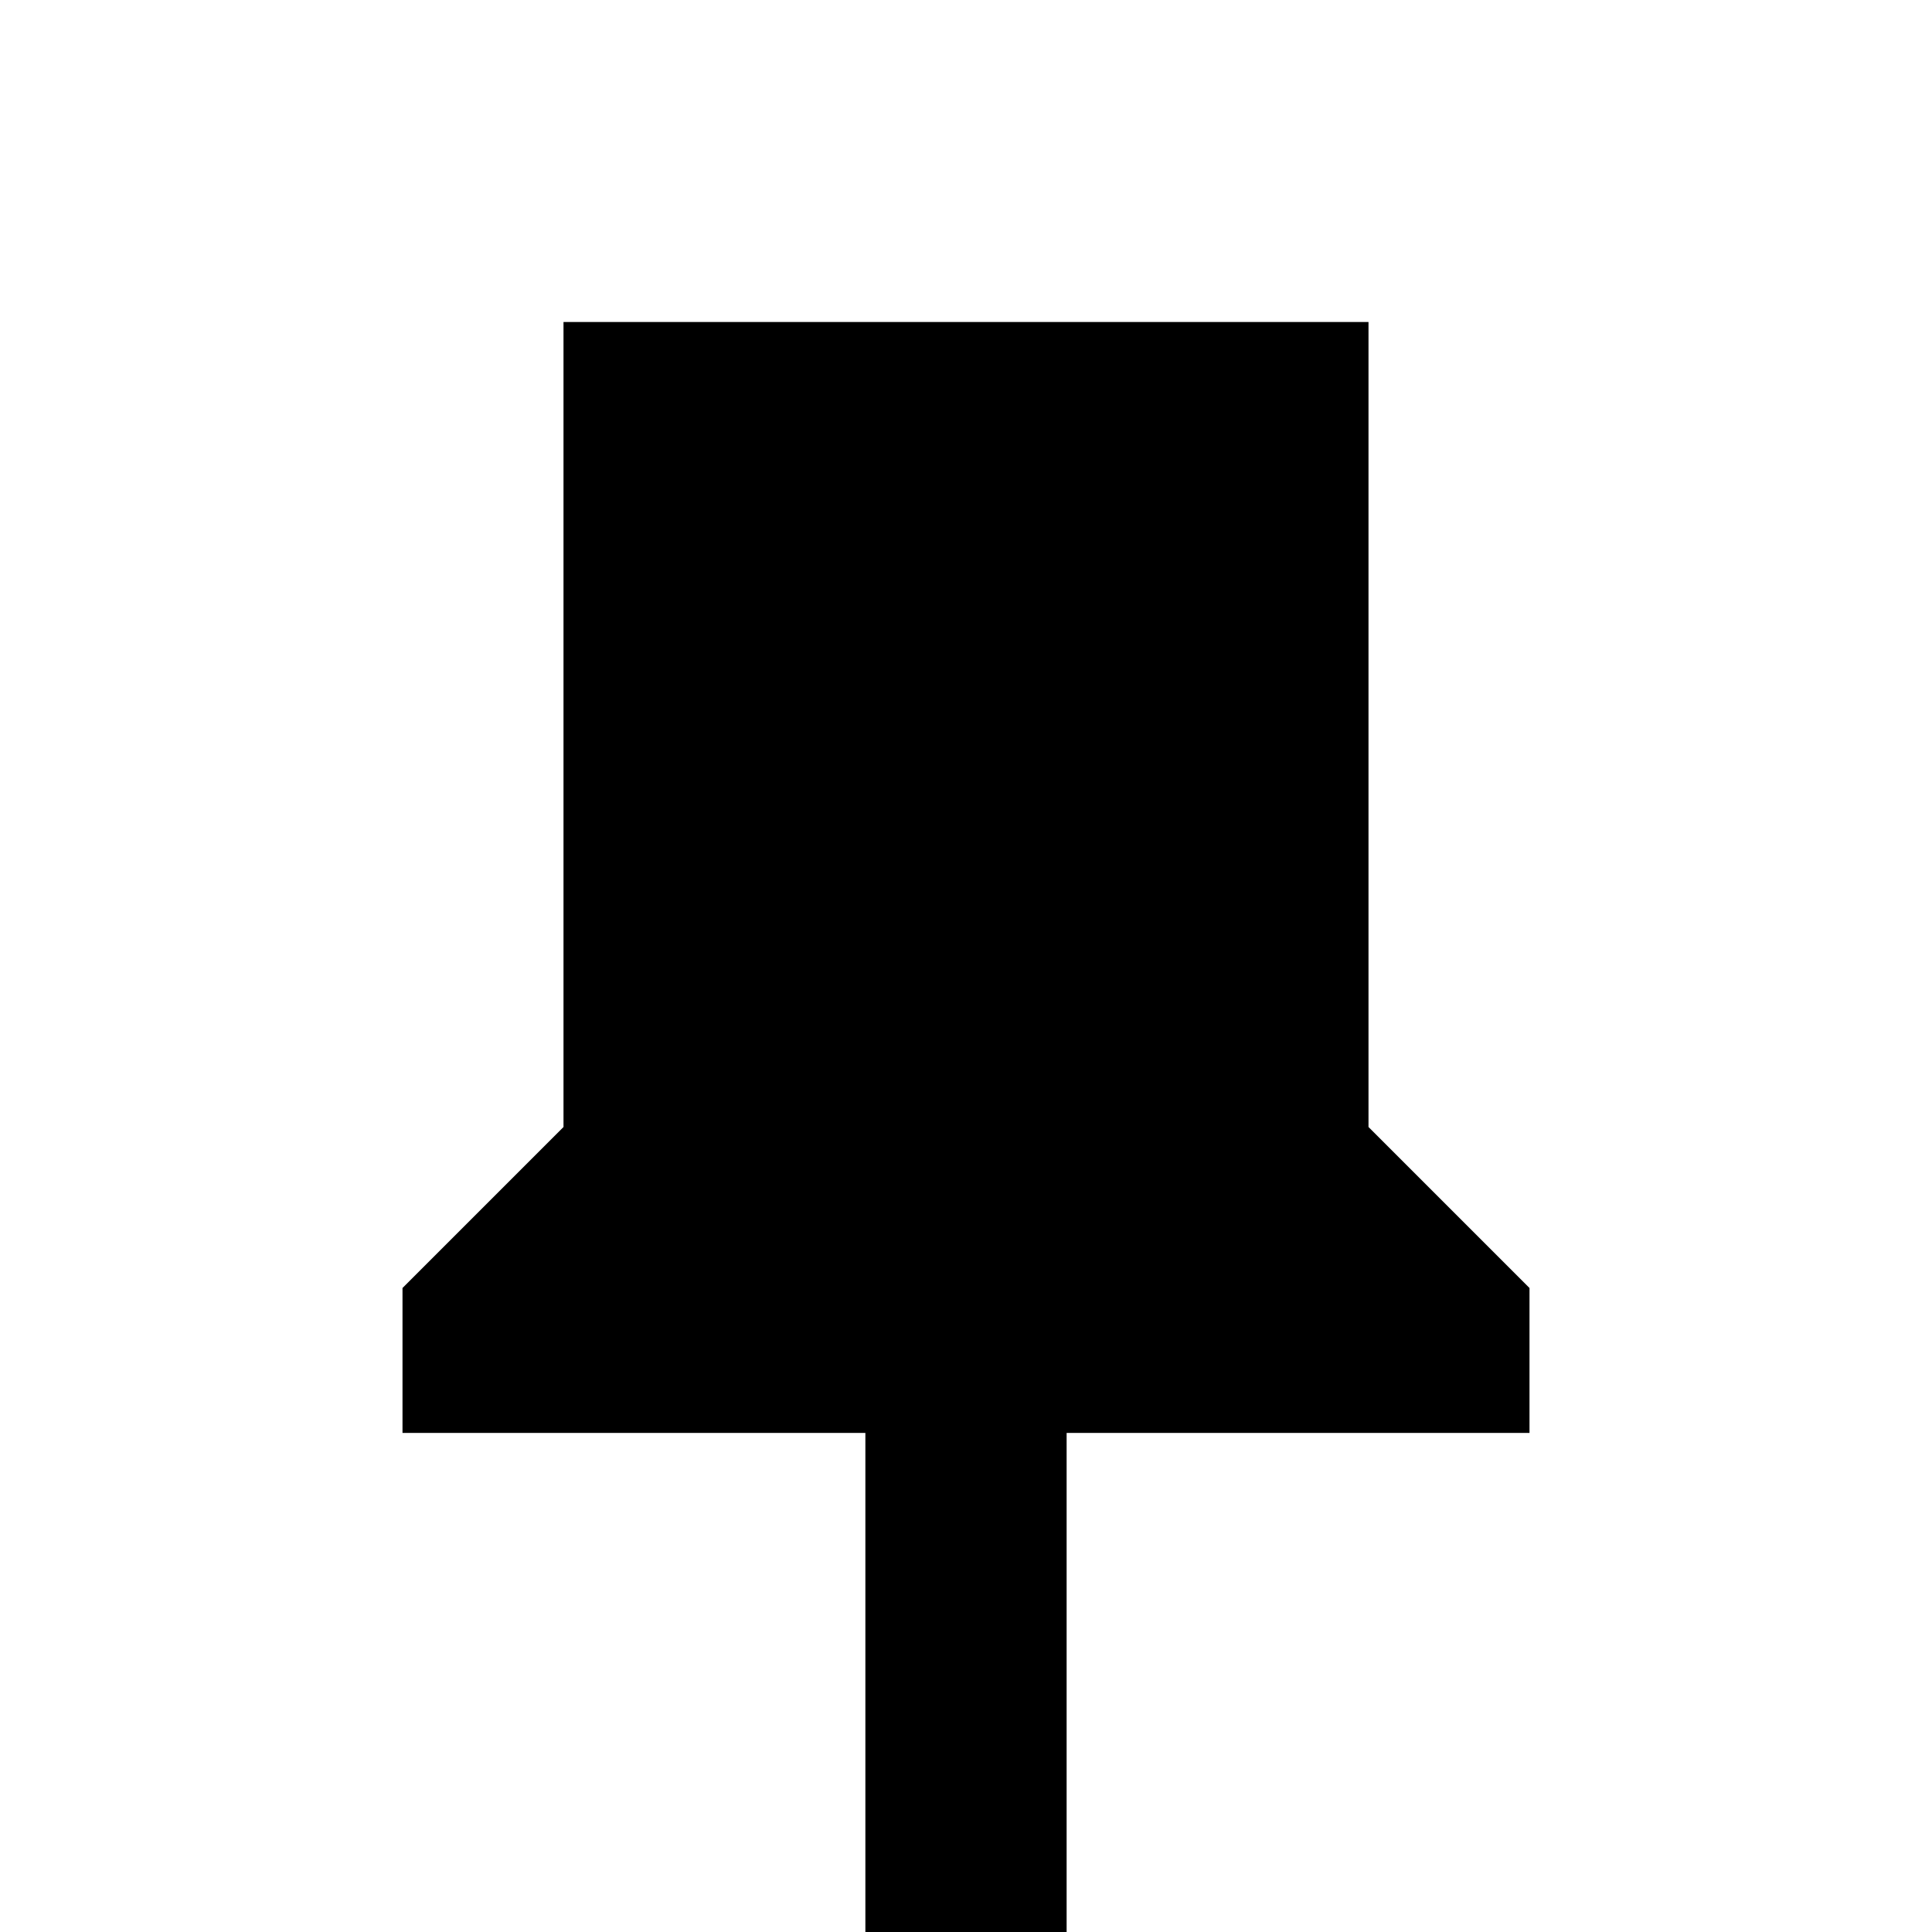
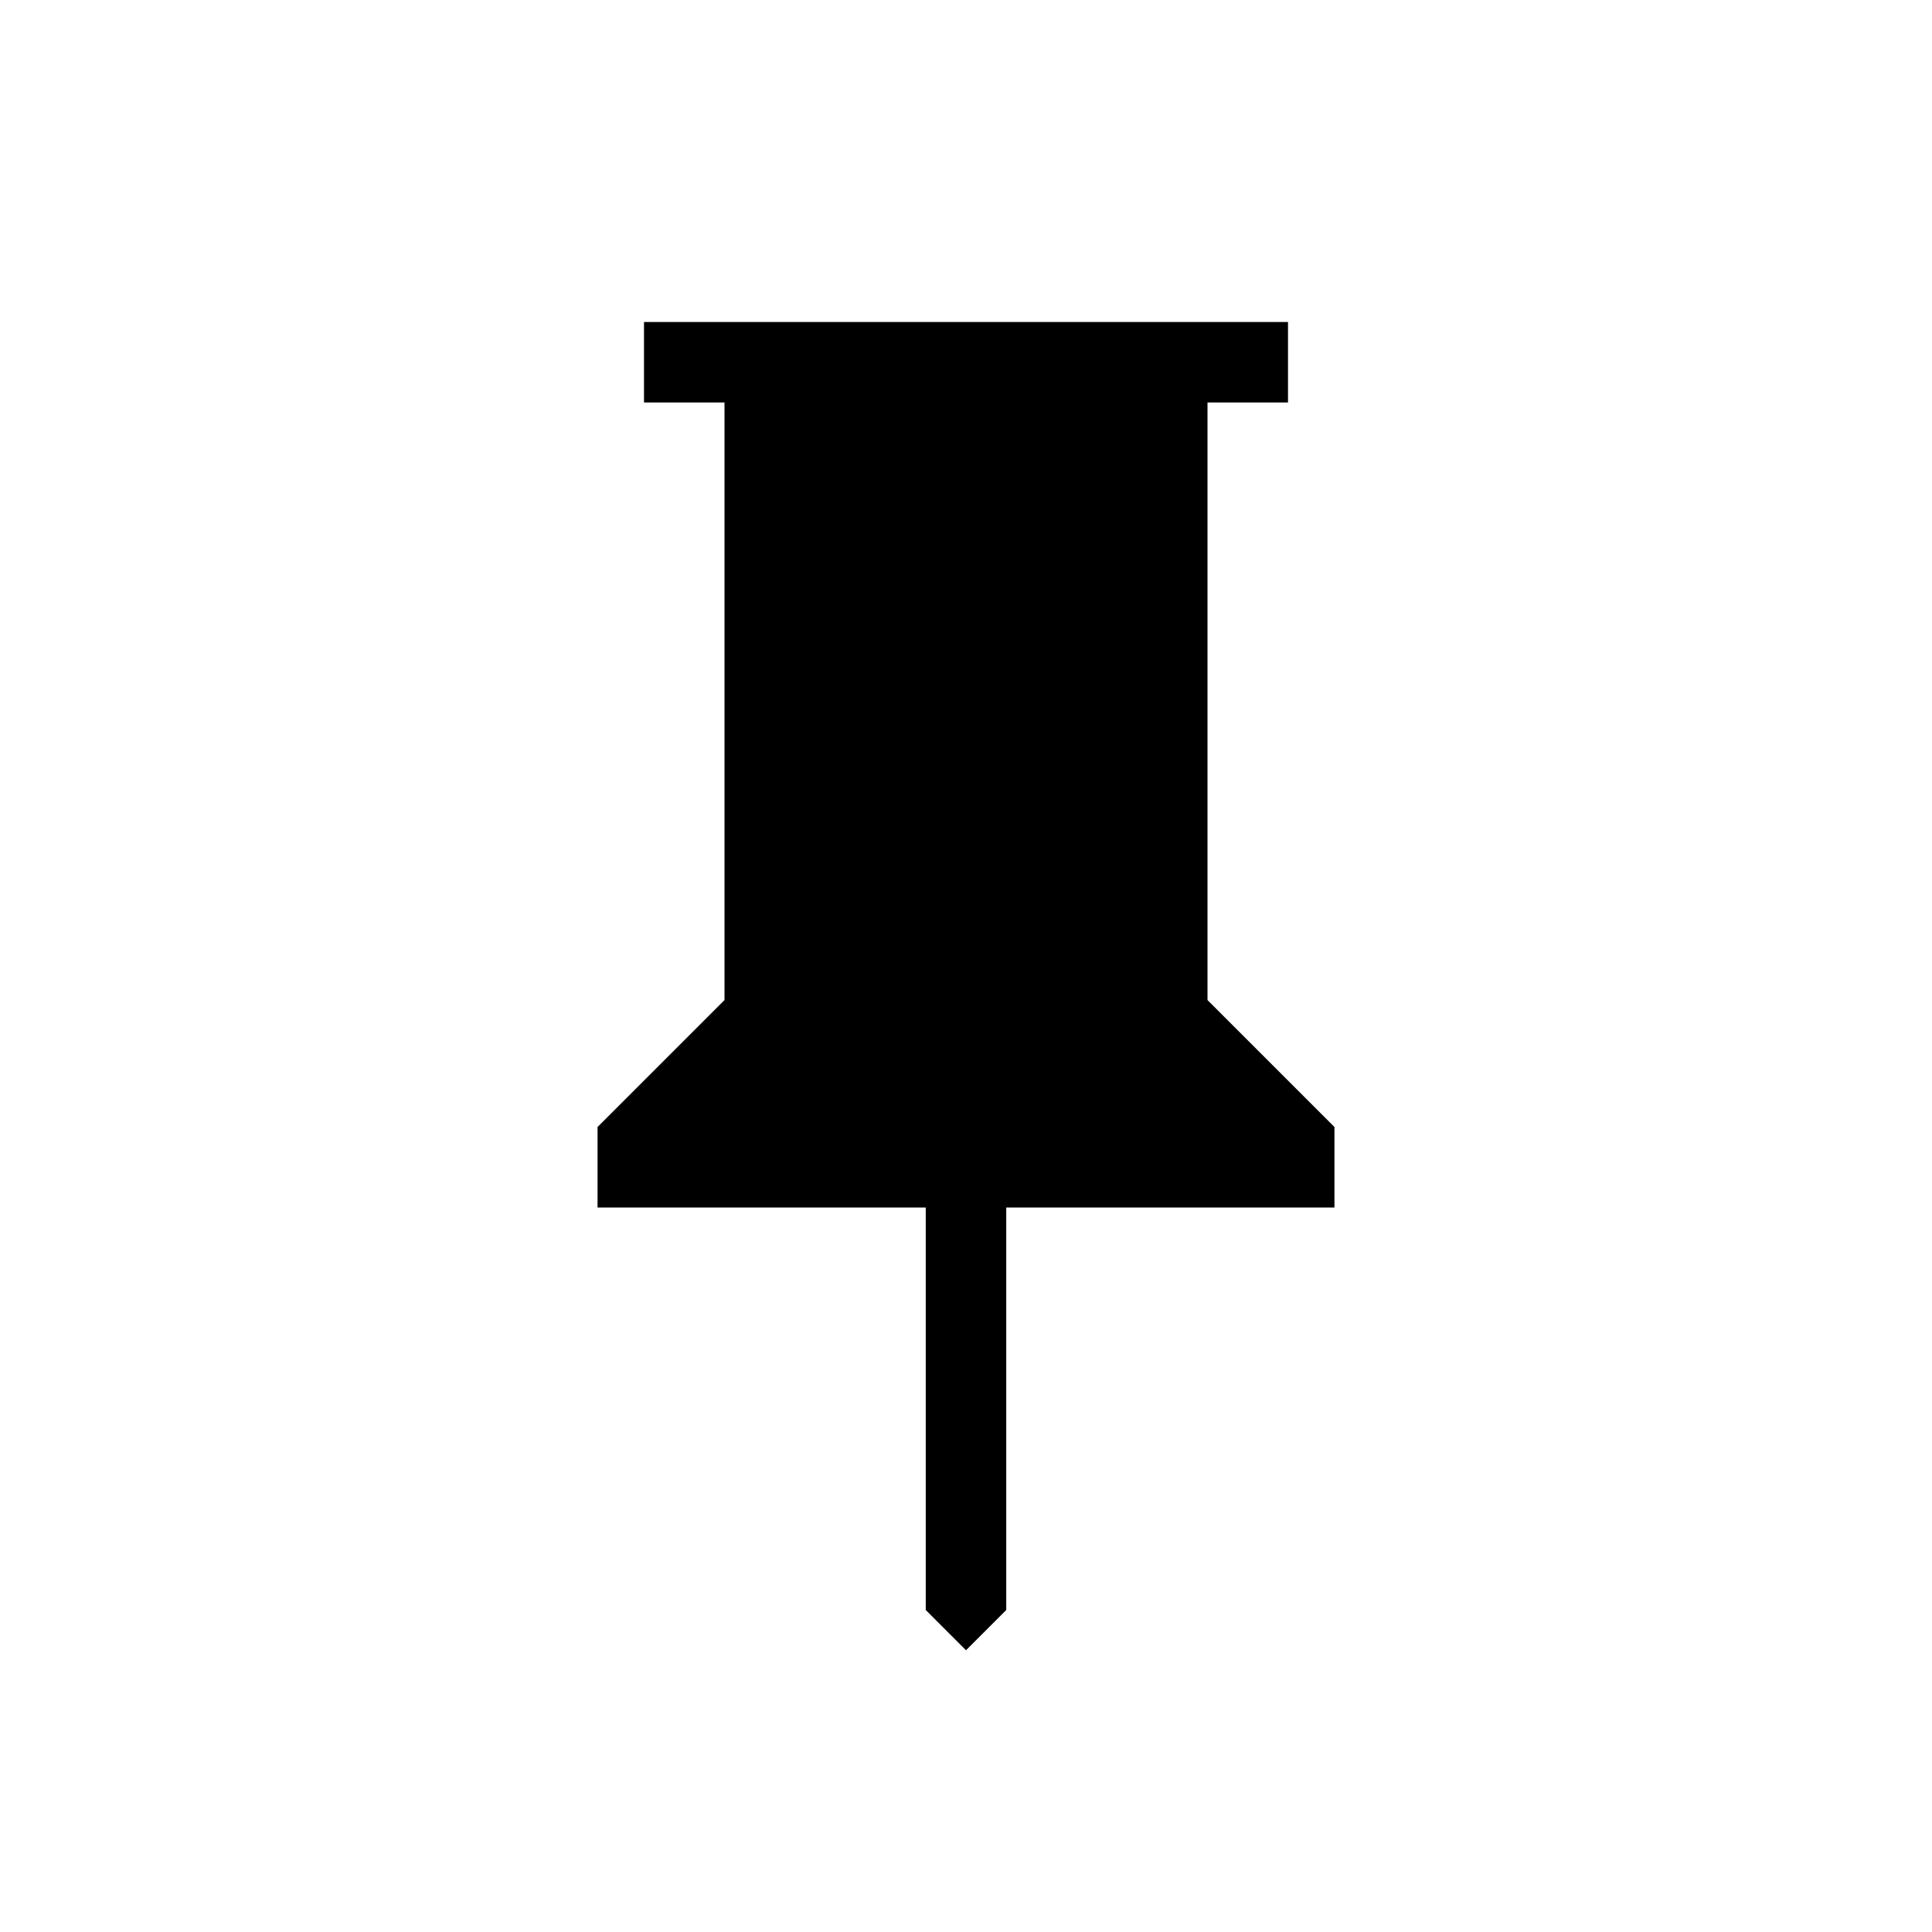
<svg xmlns="http://www.w3.org/2000/svg" height="24px" viewBox="0 -960 960 960" width="24px" fill="currentColor">
-   <path d="M280-800h400v400l80 80v72H530v308l-50 50-50-50v-308H200v-72l80-80v-400Z" />
+   <path d="M600-463.08 663.08-400v40H500v200l-20 20-20-20v-200H296.92v-40L360-463.08V-760h-40v-40h320v40h-40v296.92Z" />
</svg>
